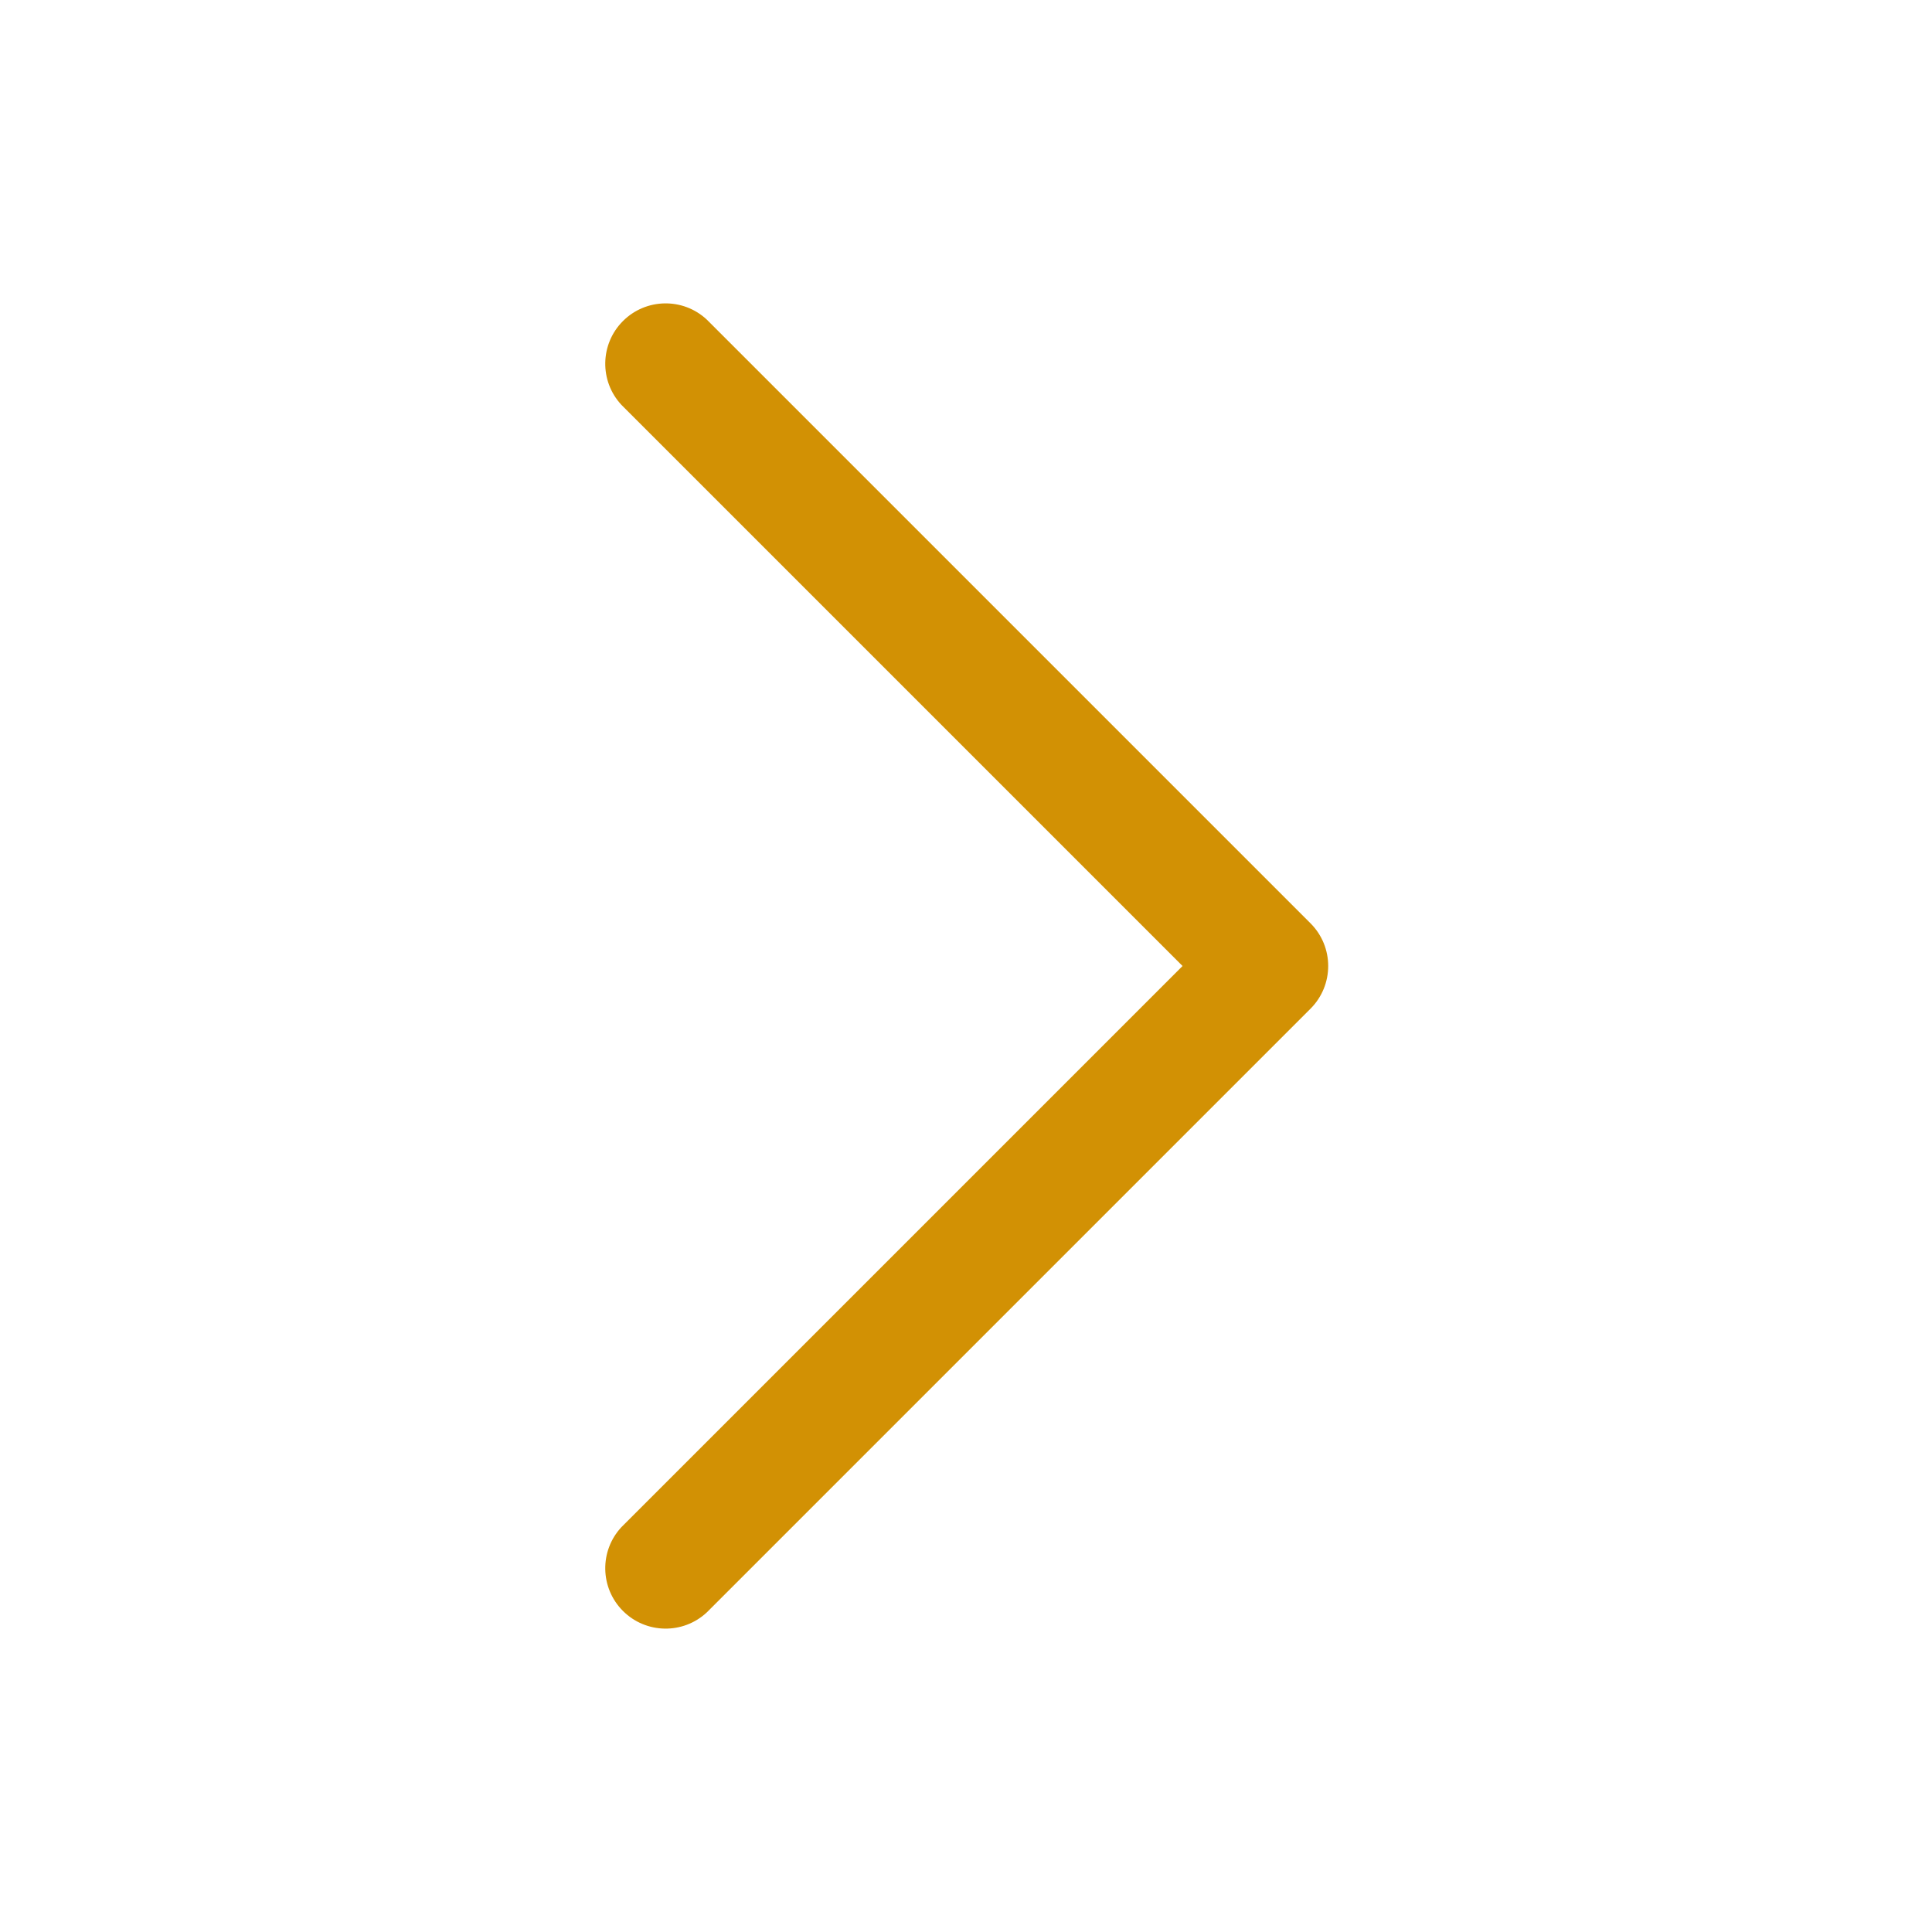
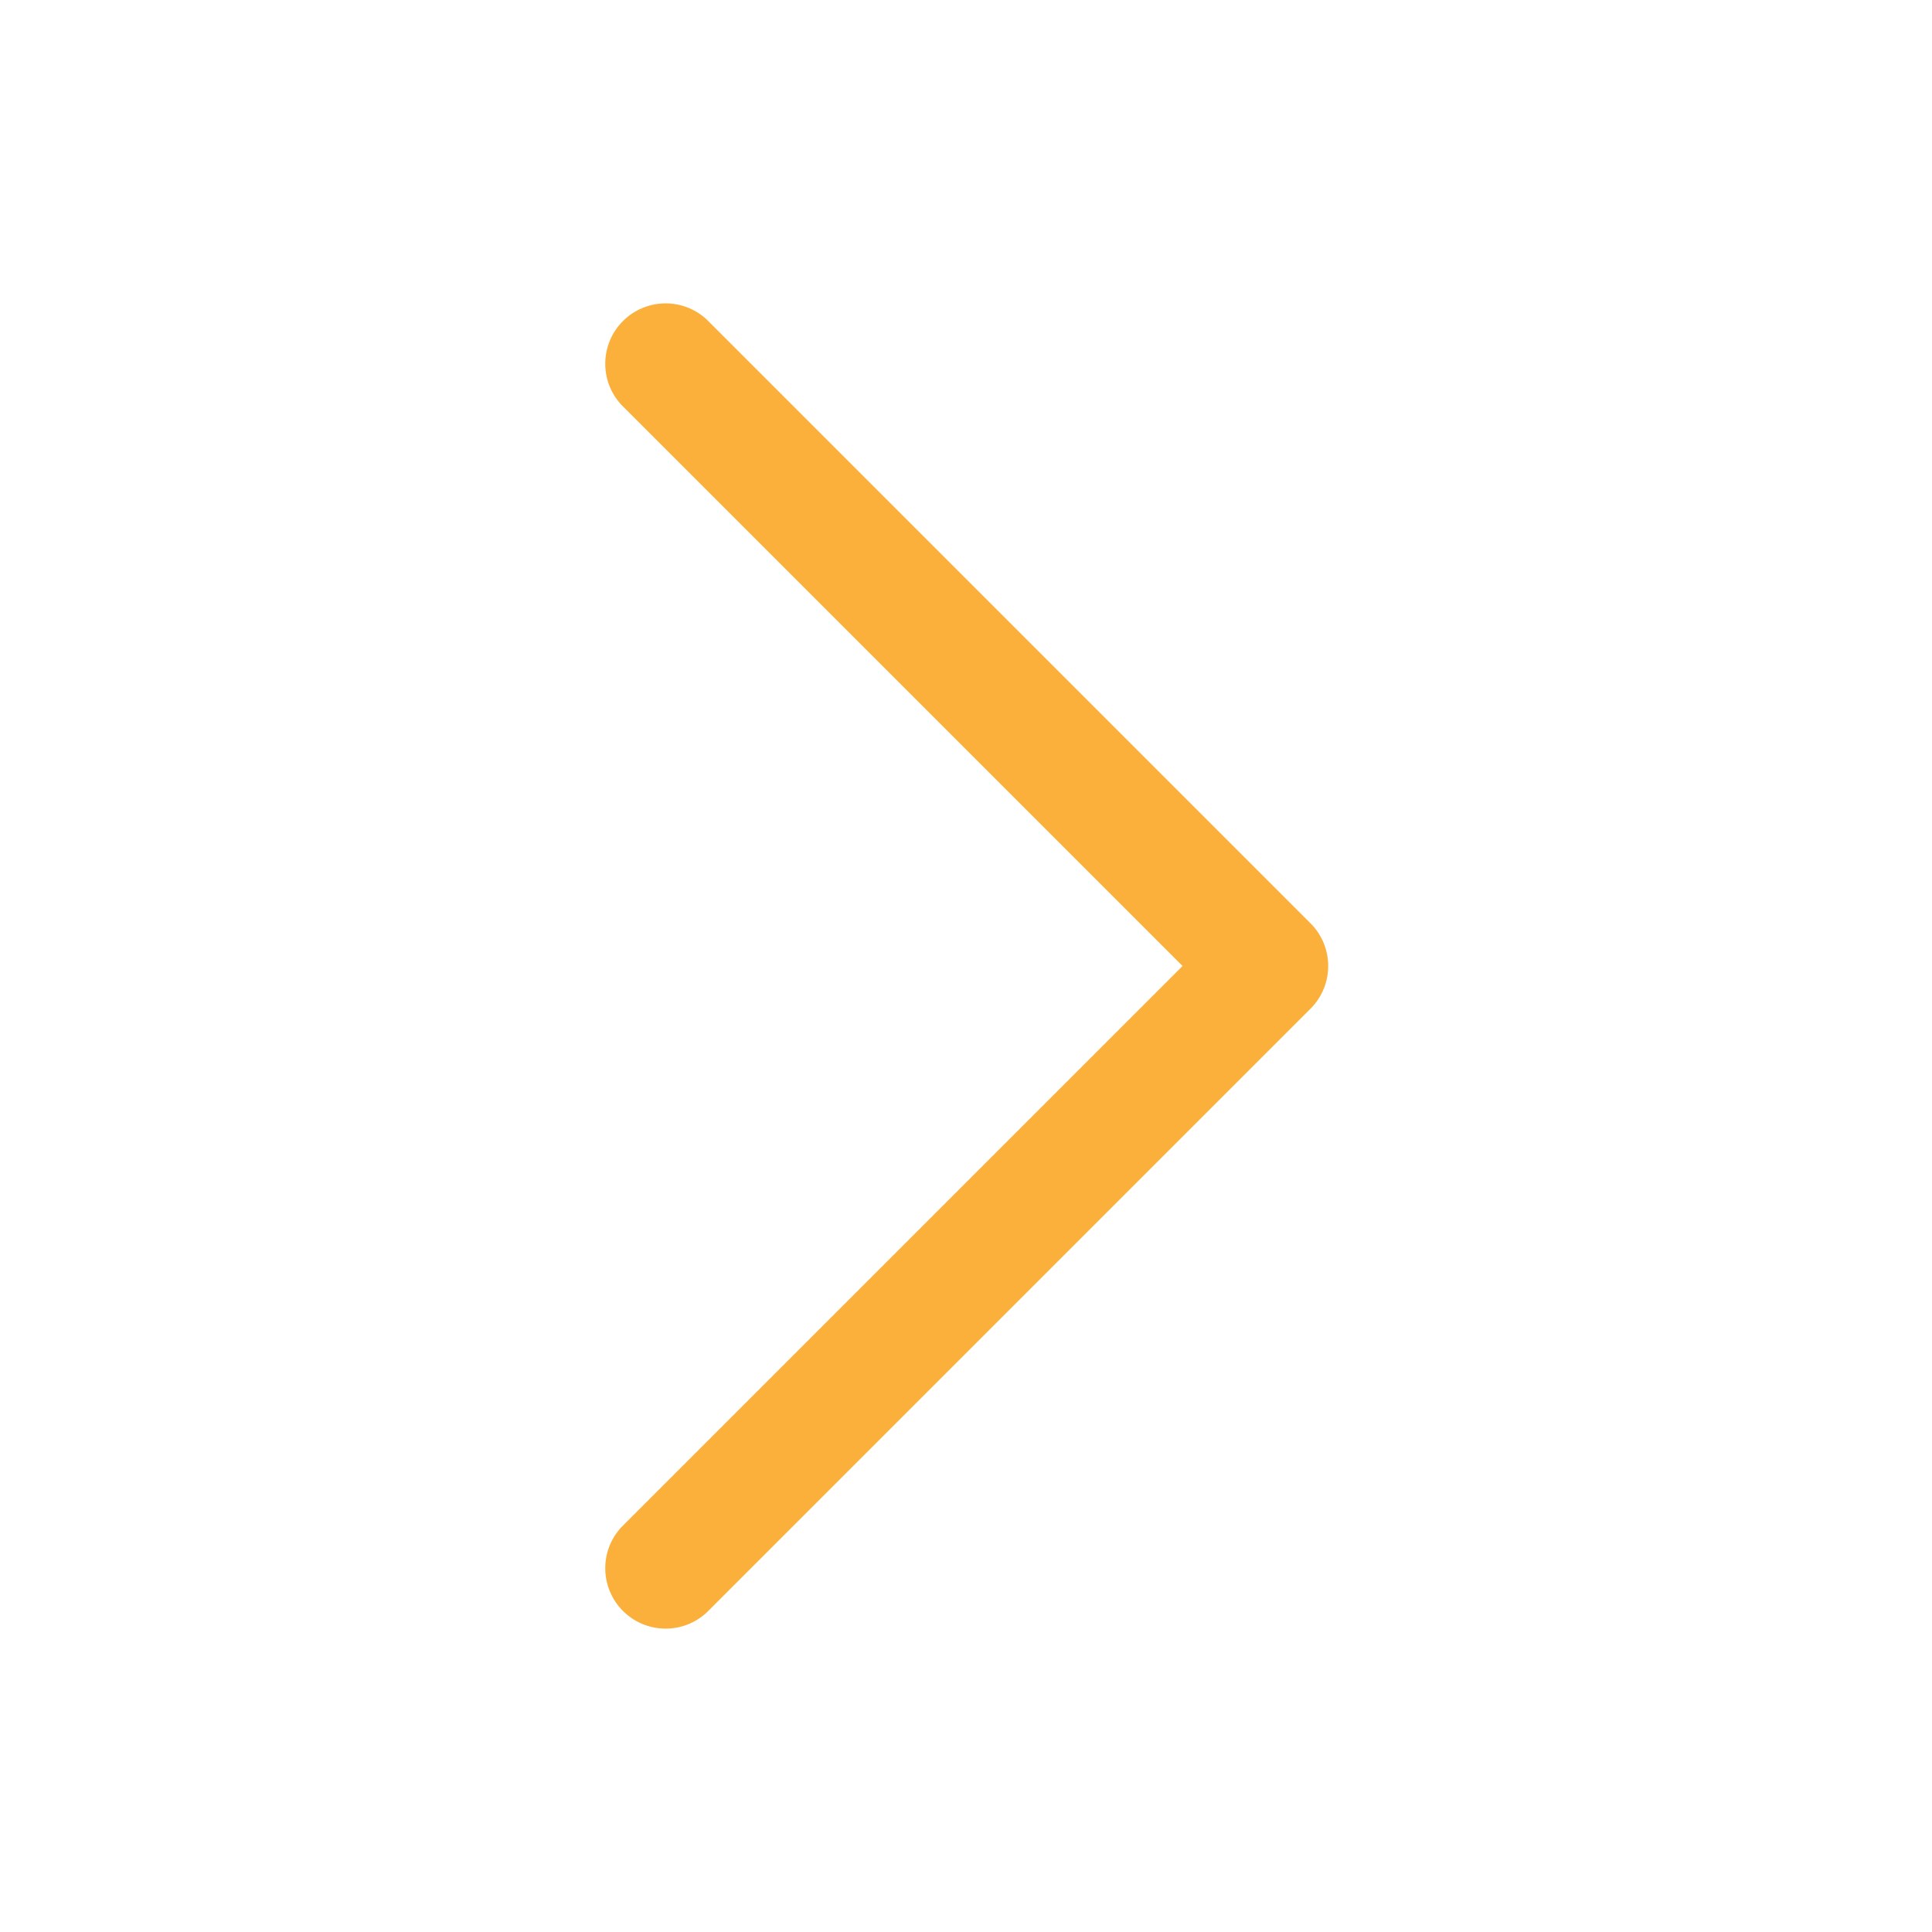
- <svg xmlns="http://www.w3.org/2000/svg" viewBox="0 0 24 24" fill="#D29104" class="size-6">
+ <svg xmlns="http://www.w3.org/2000/svg" viewBox="0 0 24 24" fill="#FBB03B" class="size-6">
  <path fill-rule="evenodd" d="M16.28 11.47a.75.75 0 0 1 0 1.06l-7.5 7.5a.75.75 0 0 1-1.06-1.06L14.69 12 7.72 5.03a.75.75 0 0 1 1.06-1.06l7.5 7.5Z" clip-rule="evenodd" />
</svg>
